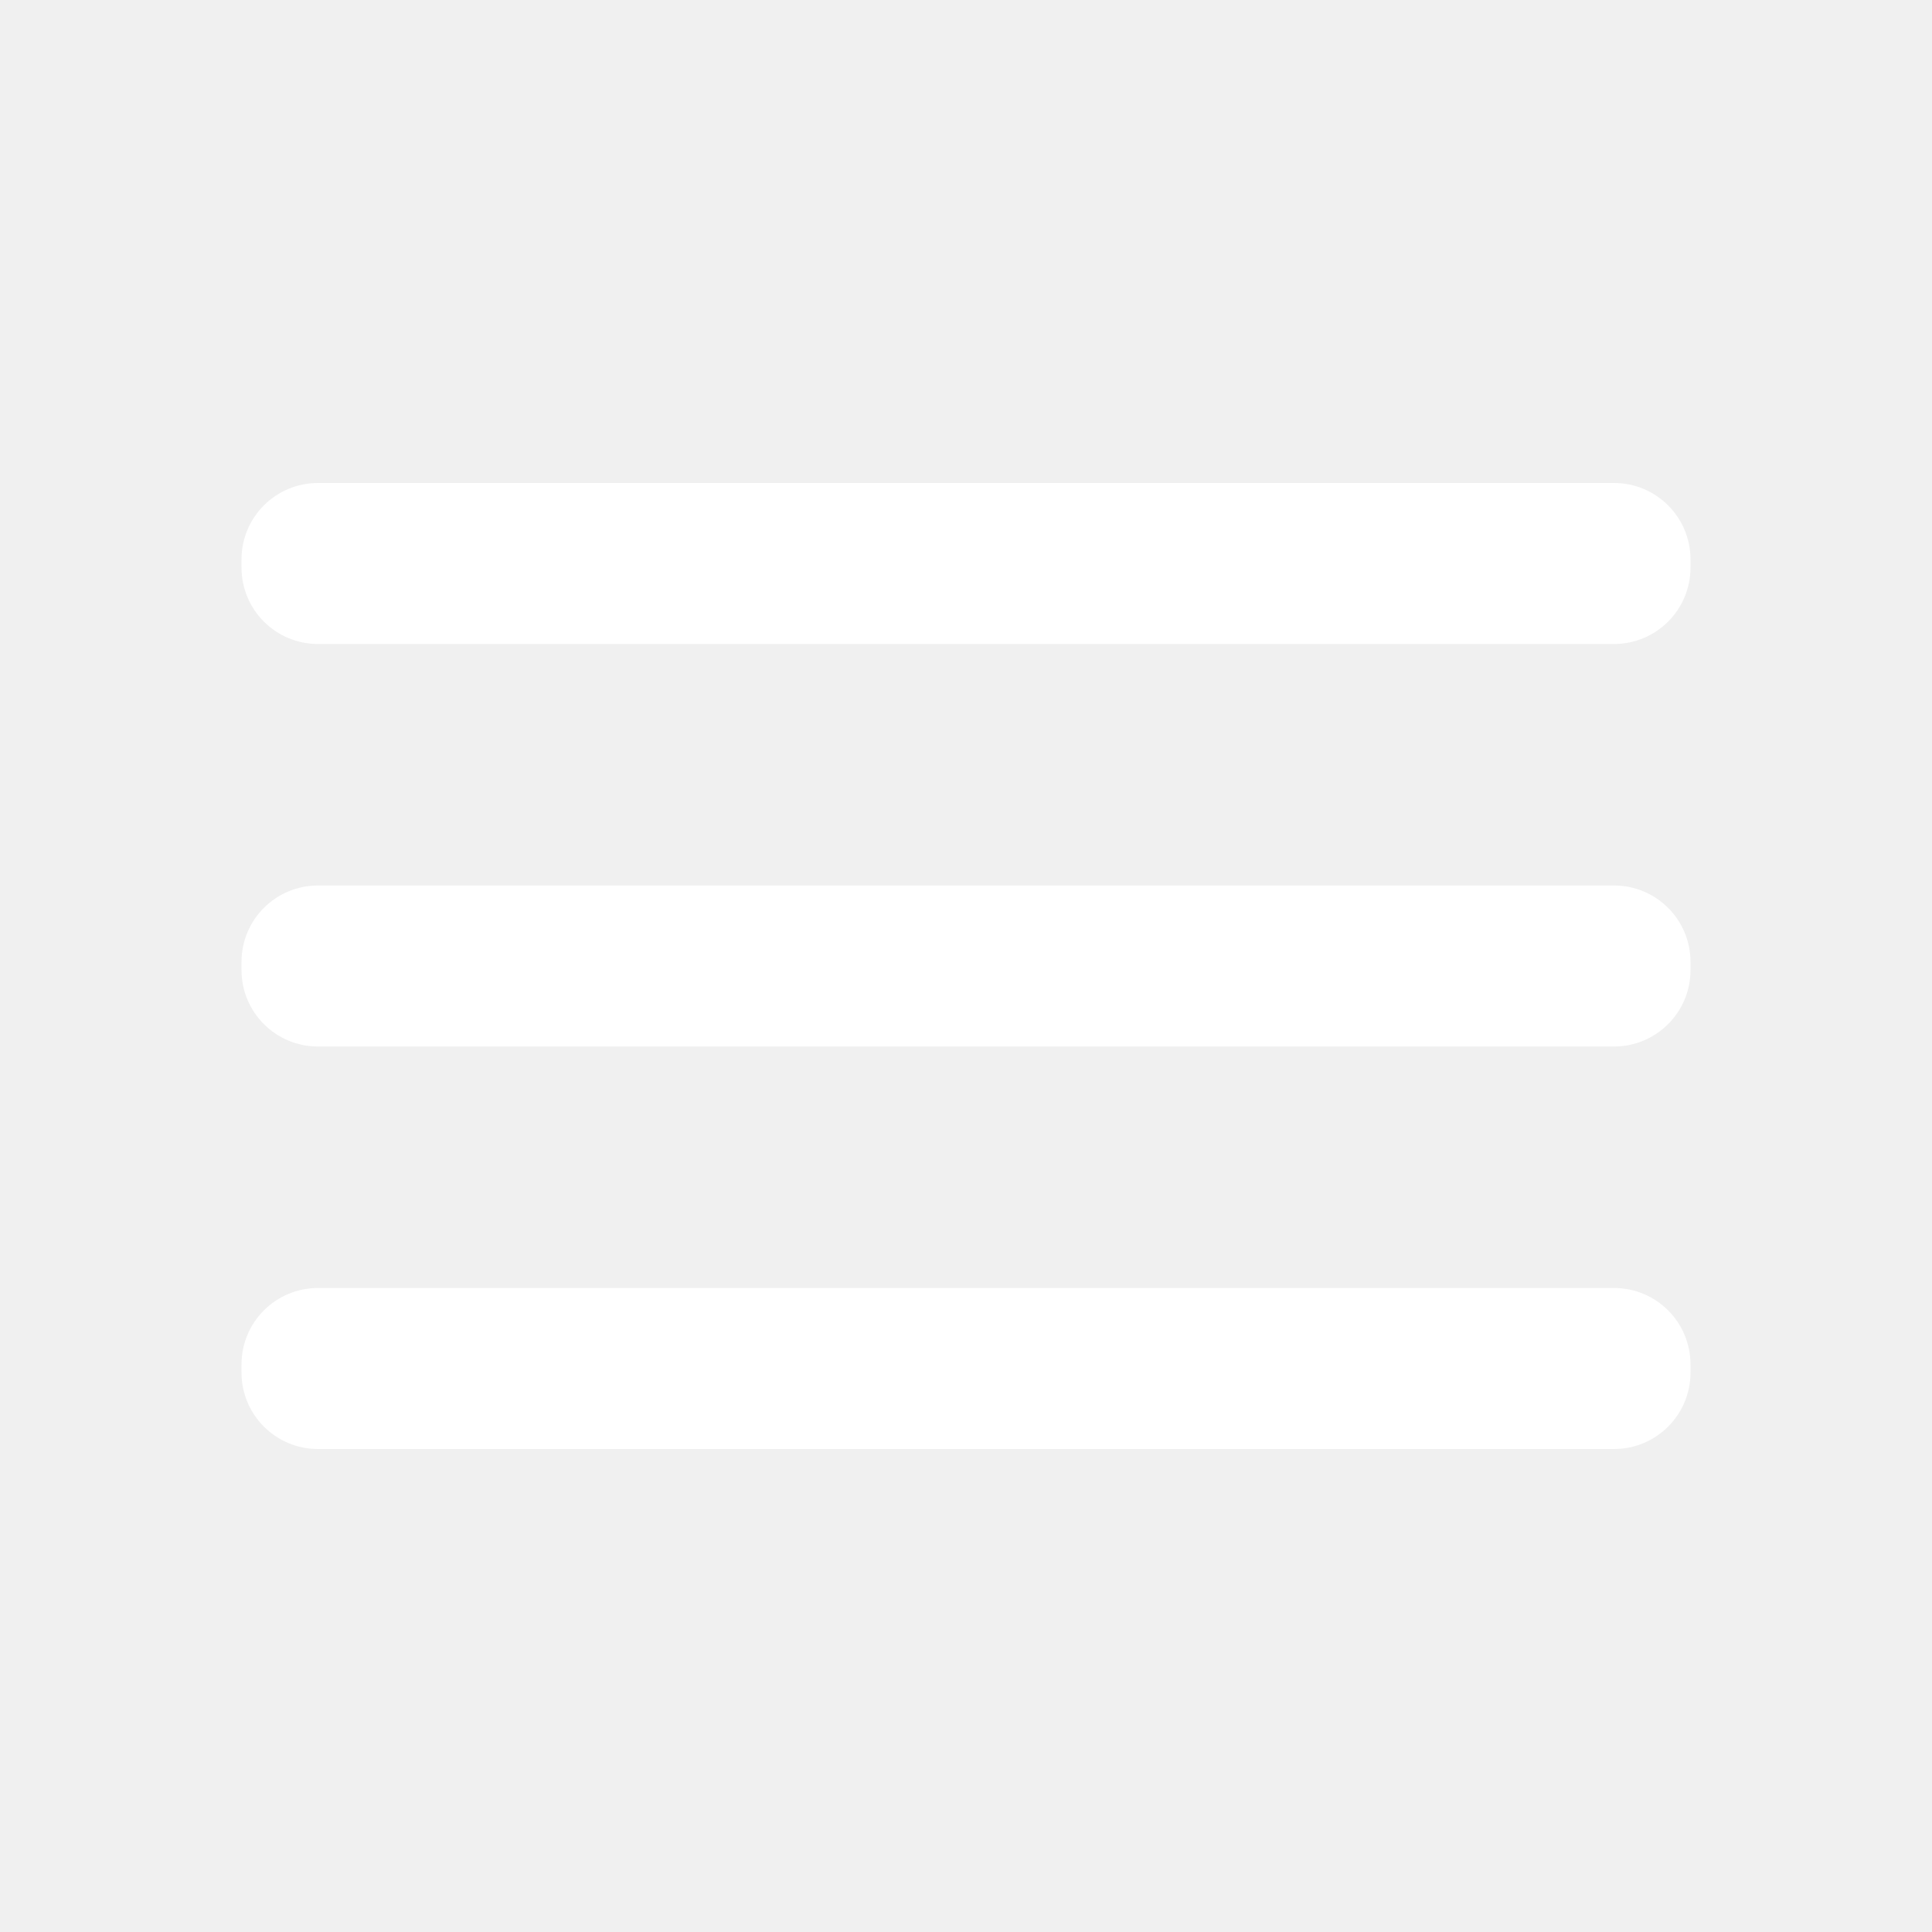
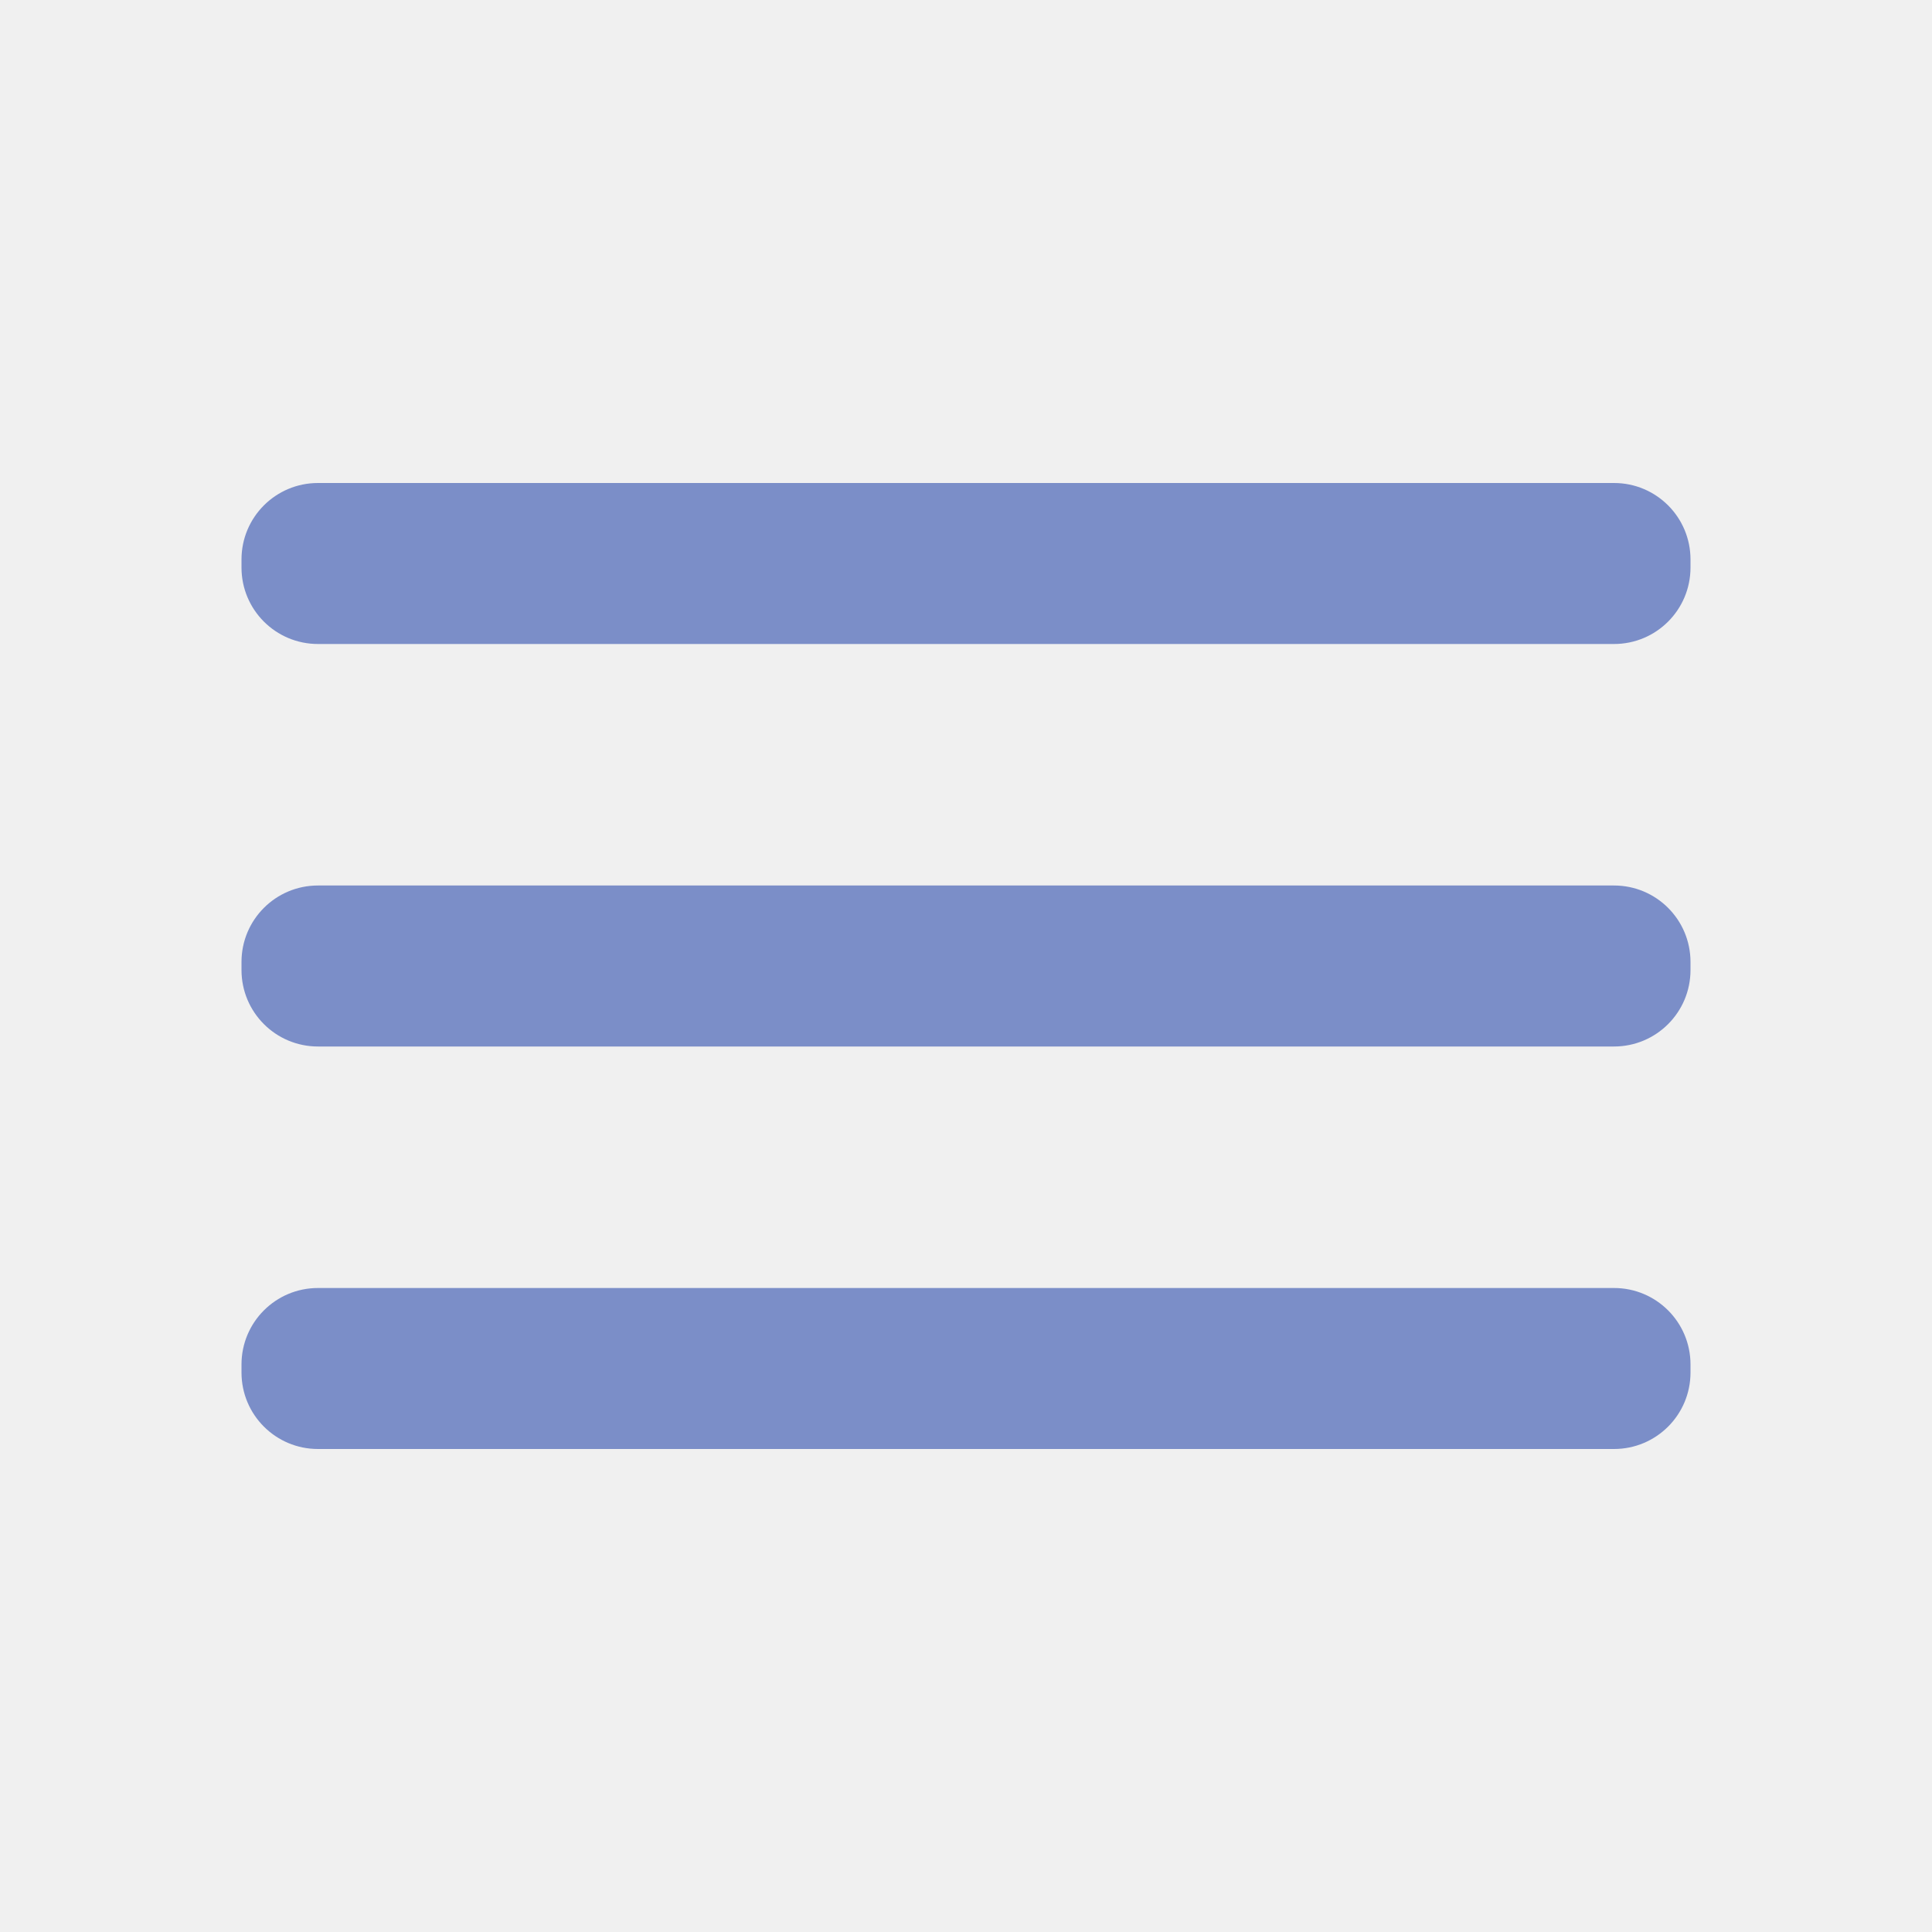
<svg xmlns="http://www.w3.org/2000/svg" width="24" height="24" viewBox="0 0 24 24" fill="none">
-   <path d="M20.05 11H3.95C3.425 11 3 11.425 3 11.95V12.05C3 12.575 3.425 13 3.95 13H20.05C20.575 13 21 12.575 21 12.05V11.95C21 11.425 20.575 11 20.05 11Z" fill="#FFF" />
-   <path d="M20.05 16H3.95C3.425 16 3 16.425 3 16.95V17.05C3 17.575 3.425 18 3.95 18H20.05C20.575 18 21 17.575 21 17.05V16.95C21 16.425 20.575 16 20.05 16Z" fill="#FFF" />
-   <path d="M20.05 6H3.95C3.425 6 3 6.425 3 6.95V7.05C3 7.575 3.425 8 3.95 8H20.05C20.575 8 21 7.575 21 7.05V6.95C21 6.425 20.575 6 20.05 6Z" fill="#FFF" />
+   <path d="M20.05 11H3.95C3.425 11 3 11.425 3 11.95V12.05C3 12.575 3.425 13 3.95 13H20.05C20.575 13 21 12.575 21 12.05V11.95C21 11.425 20.575 11 20.05 11Z" fill="#7B8EC8" />
+   <path d="M20.05 16H3.95C3.425 16 3 16.425 3 16.95V17.05C3 17.575 3.425 18 3.95 18H20.05C20.575 18 21 17.575 21 17.05V16.95C21 16.425 20.575 16 20.05 16Z" fill="#7B8EC8" />
+   <path d="M20.05 6H3.95C3.425 6 3 6.425 3 6.95V7.05C3 7.575 3.425 8 3.95 8H20.05C20.575 8 21 7.575 21 7.05V6.95C21 6.425 20.575 6 20.05 6Z" fill="#7B8EC8" />
+   <defs>
+     <clipPath id="clip0_544_17803">
+       <rect width="20" height="20" fill="#7B8EC8" />
+     </clipPath>
+   </defs>
</svg>
